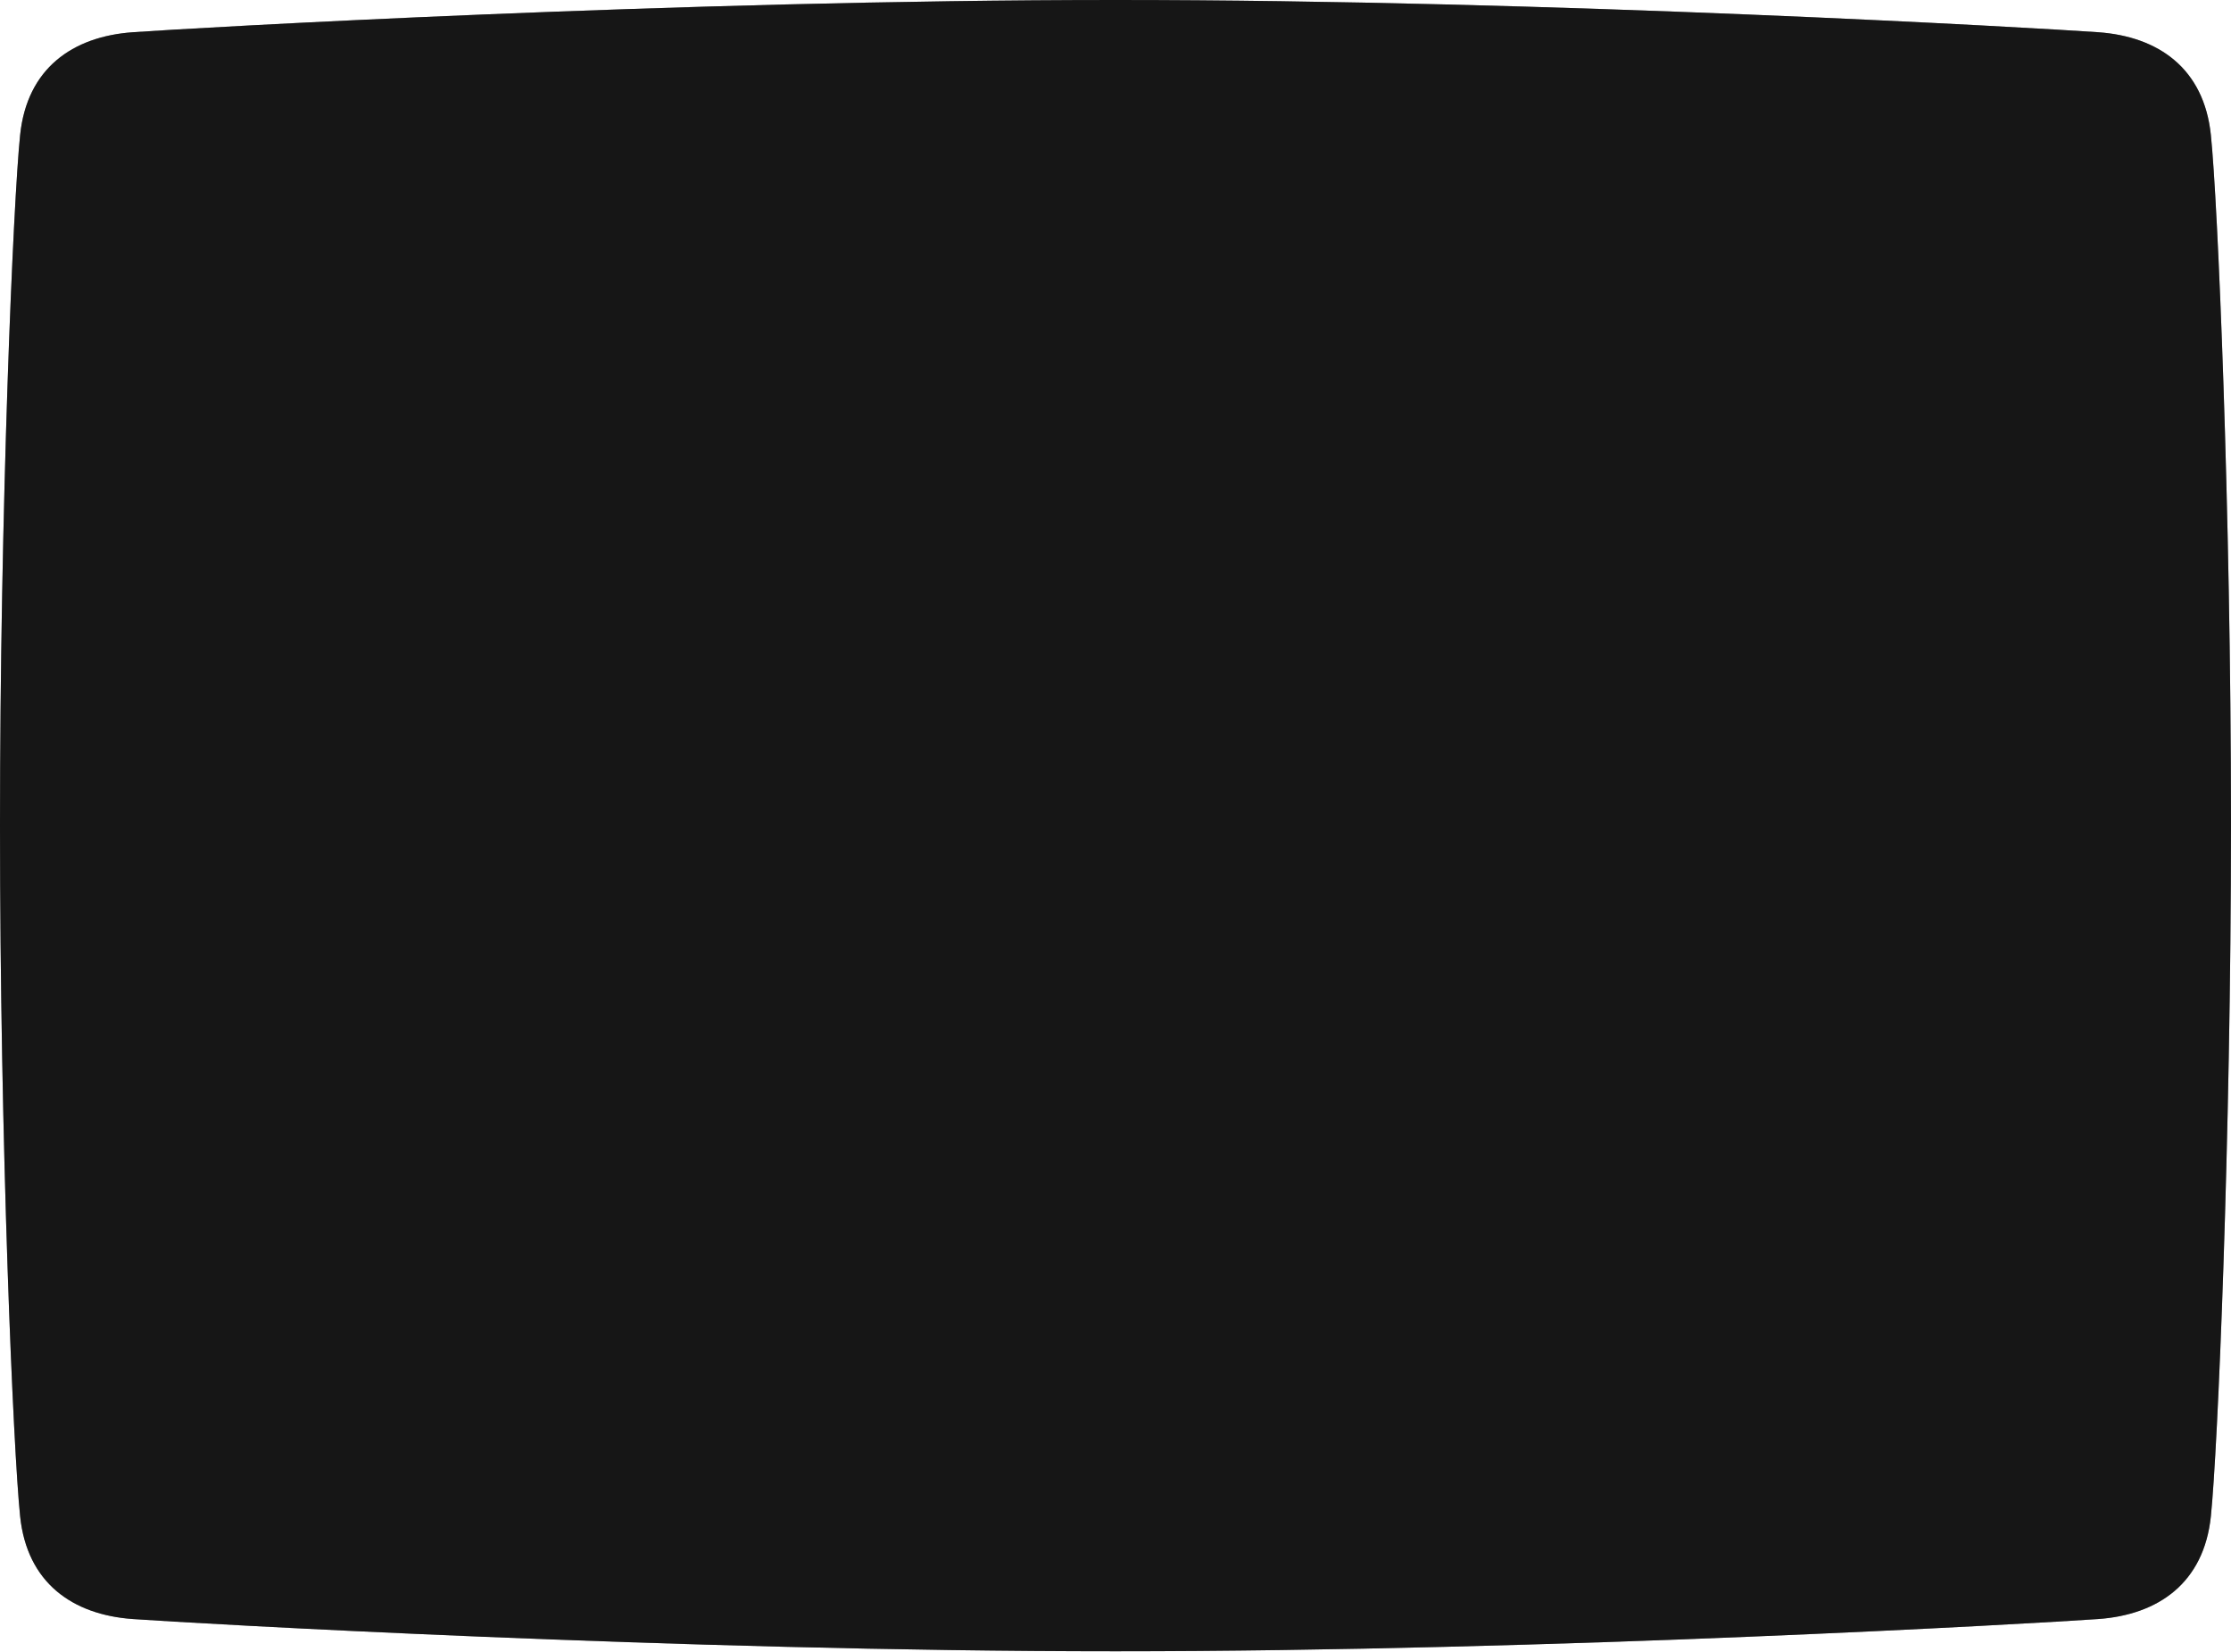
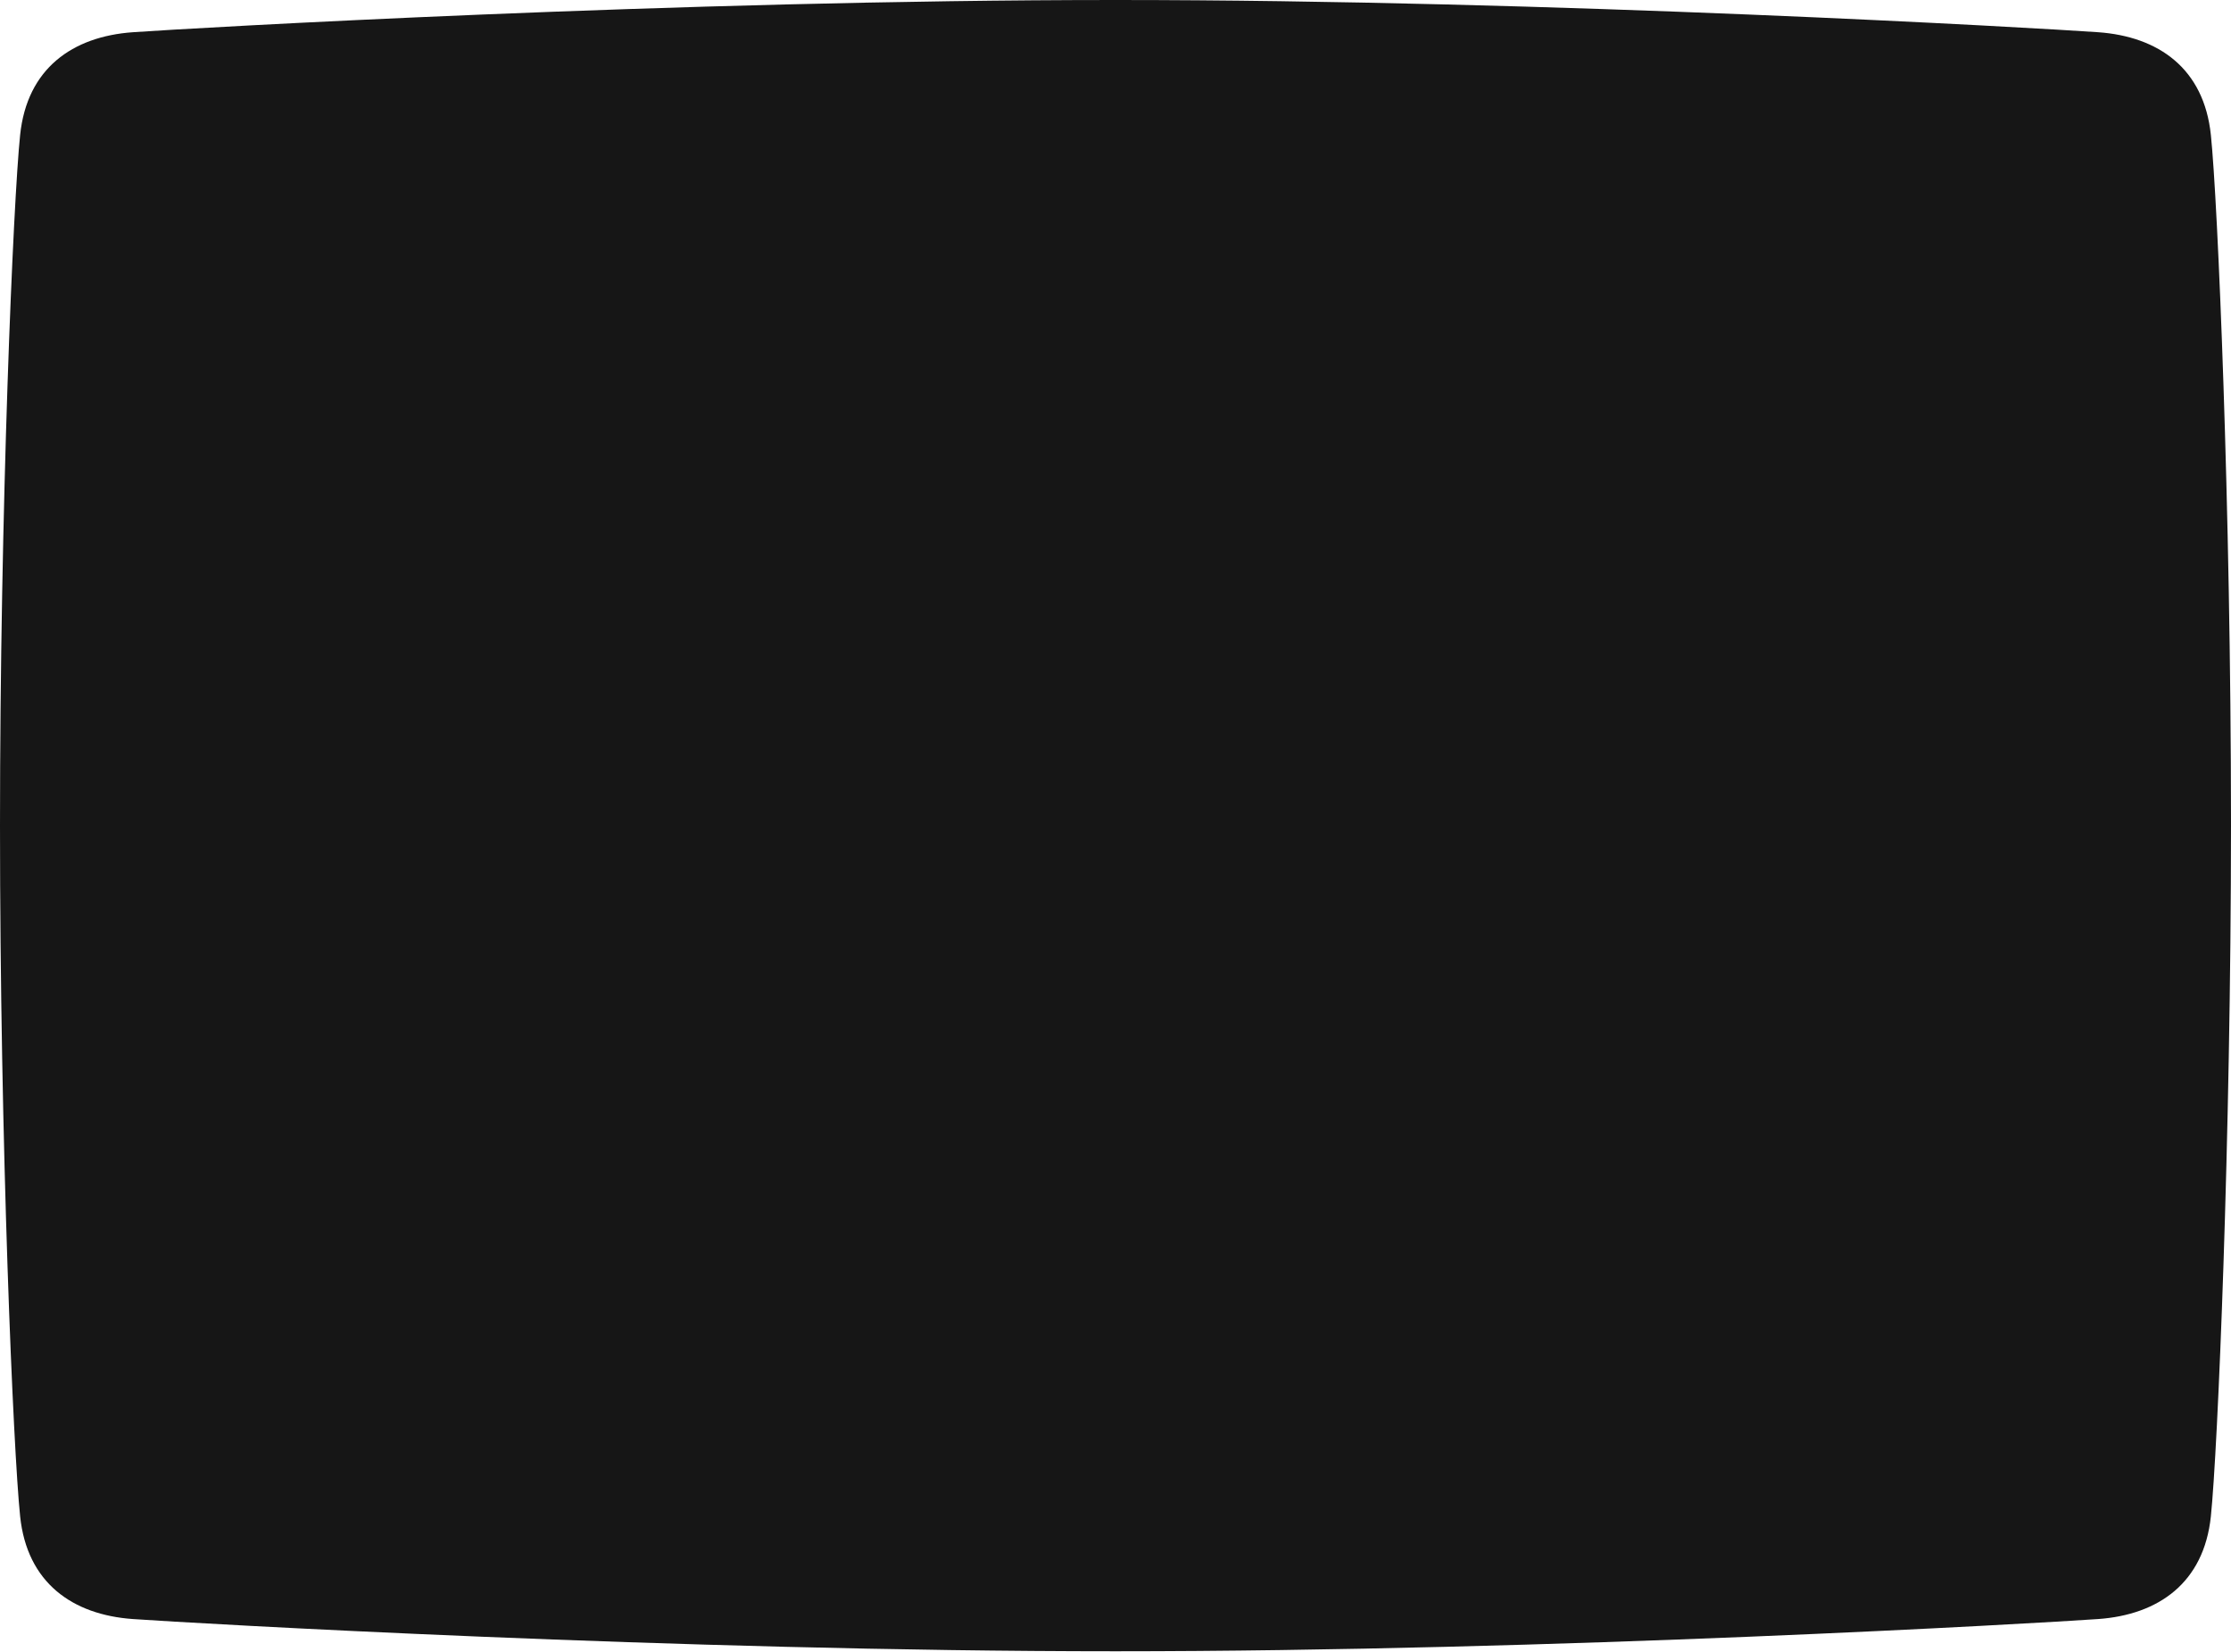
<svg xmlns="http://www.w3.org/2000/svg" width="554" height="410" fill="none" viewBox="0 0 554 410">
-   <path fill="#000" d="M277 0c108.642 0 229 6.942 244 8s26.281 9 28 25.5c1.712 16.43 4.971 92.248 4.999 170.5v.5l.001.5c-.028 78.261-3.288 155.07-5 171.5-1.719 16.5-13 24.442-28 25.5s-135.358 8-244 8-229-6.942-244-8-26.28-9-28-25.5S0 283.605 0 205 3.28 50 5 33.5 18 9.058 33 8s135.358-8 244-8" class="background" />
-   <path fill="#363636" d="M277 0c108.642 0 229 6.942 244 8s26.281 9 28 25.5c1.712 16.43 4.971 92.248 4.999 170.5v.5l.001.5c-.028 78.261-3.288 155.07-5 171.5-1.719 16.5-13 24.442-28 25.5s-135.358 8-244 8-229-6.942-244-8-26.28-9-28-25.5S0 283.605 0 205 3.28 50 5 33.5 18 9.058 33 8s135.358-8 244-8" class="color-cast" opacity=".4" />
+   <path fill="#161616" d="M277 0c108.642 0 229 6.942 244 8s26.281 9 28 25.5c1.712 16.43 4.971 92.248 4.999 170.5v.5l.001.5c-.028 78.261-3.288 155.07-5 171.5-1.719 16.5-13 24.442-28 25.5s-135.358 8-244 8-229-6.942-244-8-26.28-9-28-25.5S0 283.605 0 205 3.28 50 5 33.5 18 9.058 33 8s135.358-8 244-8" />
</svg>
